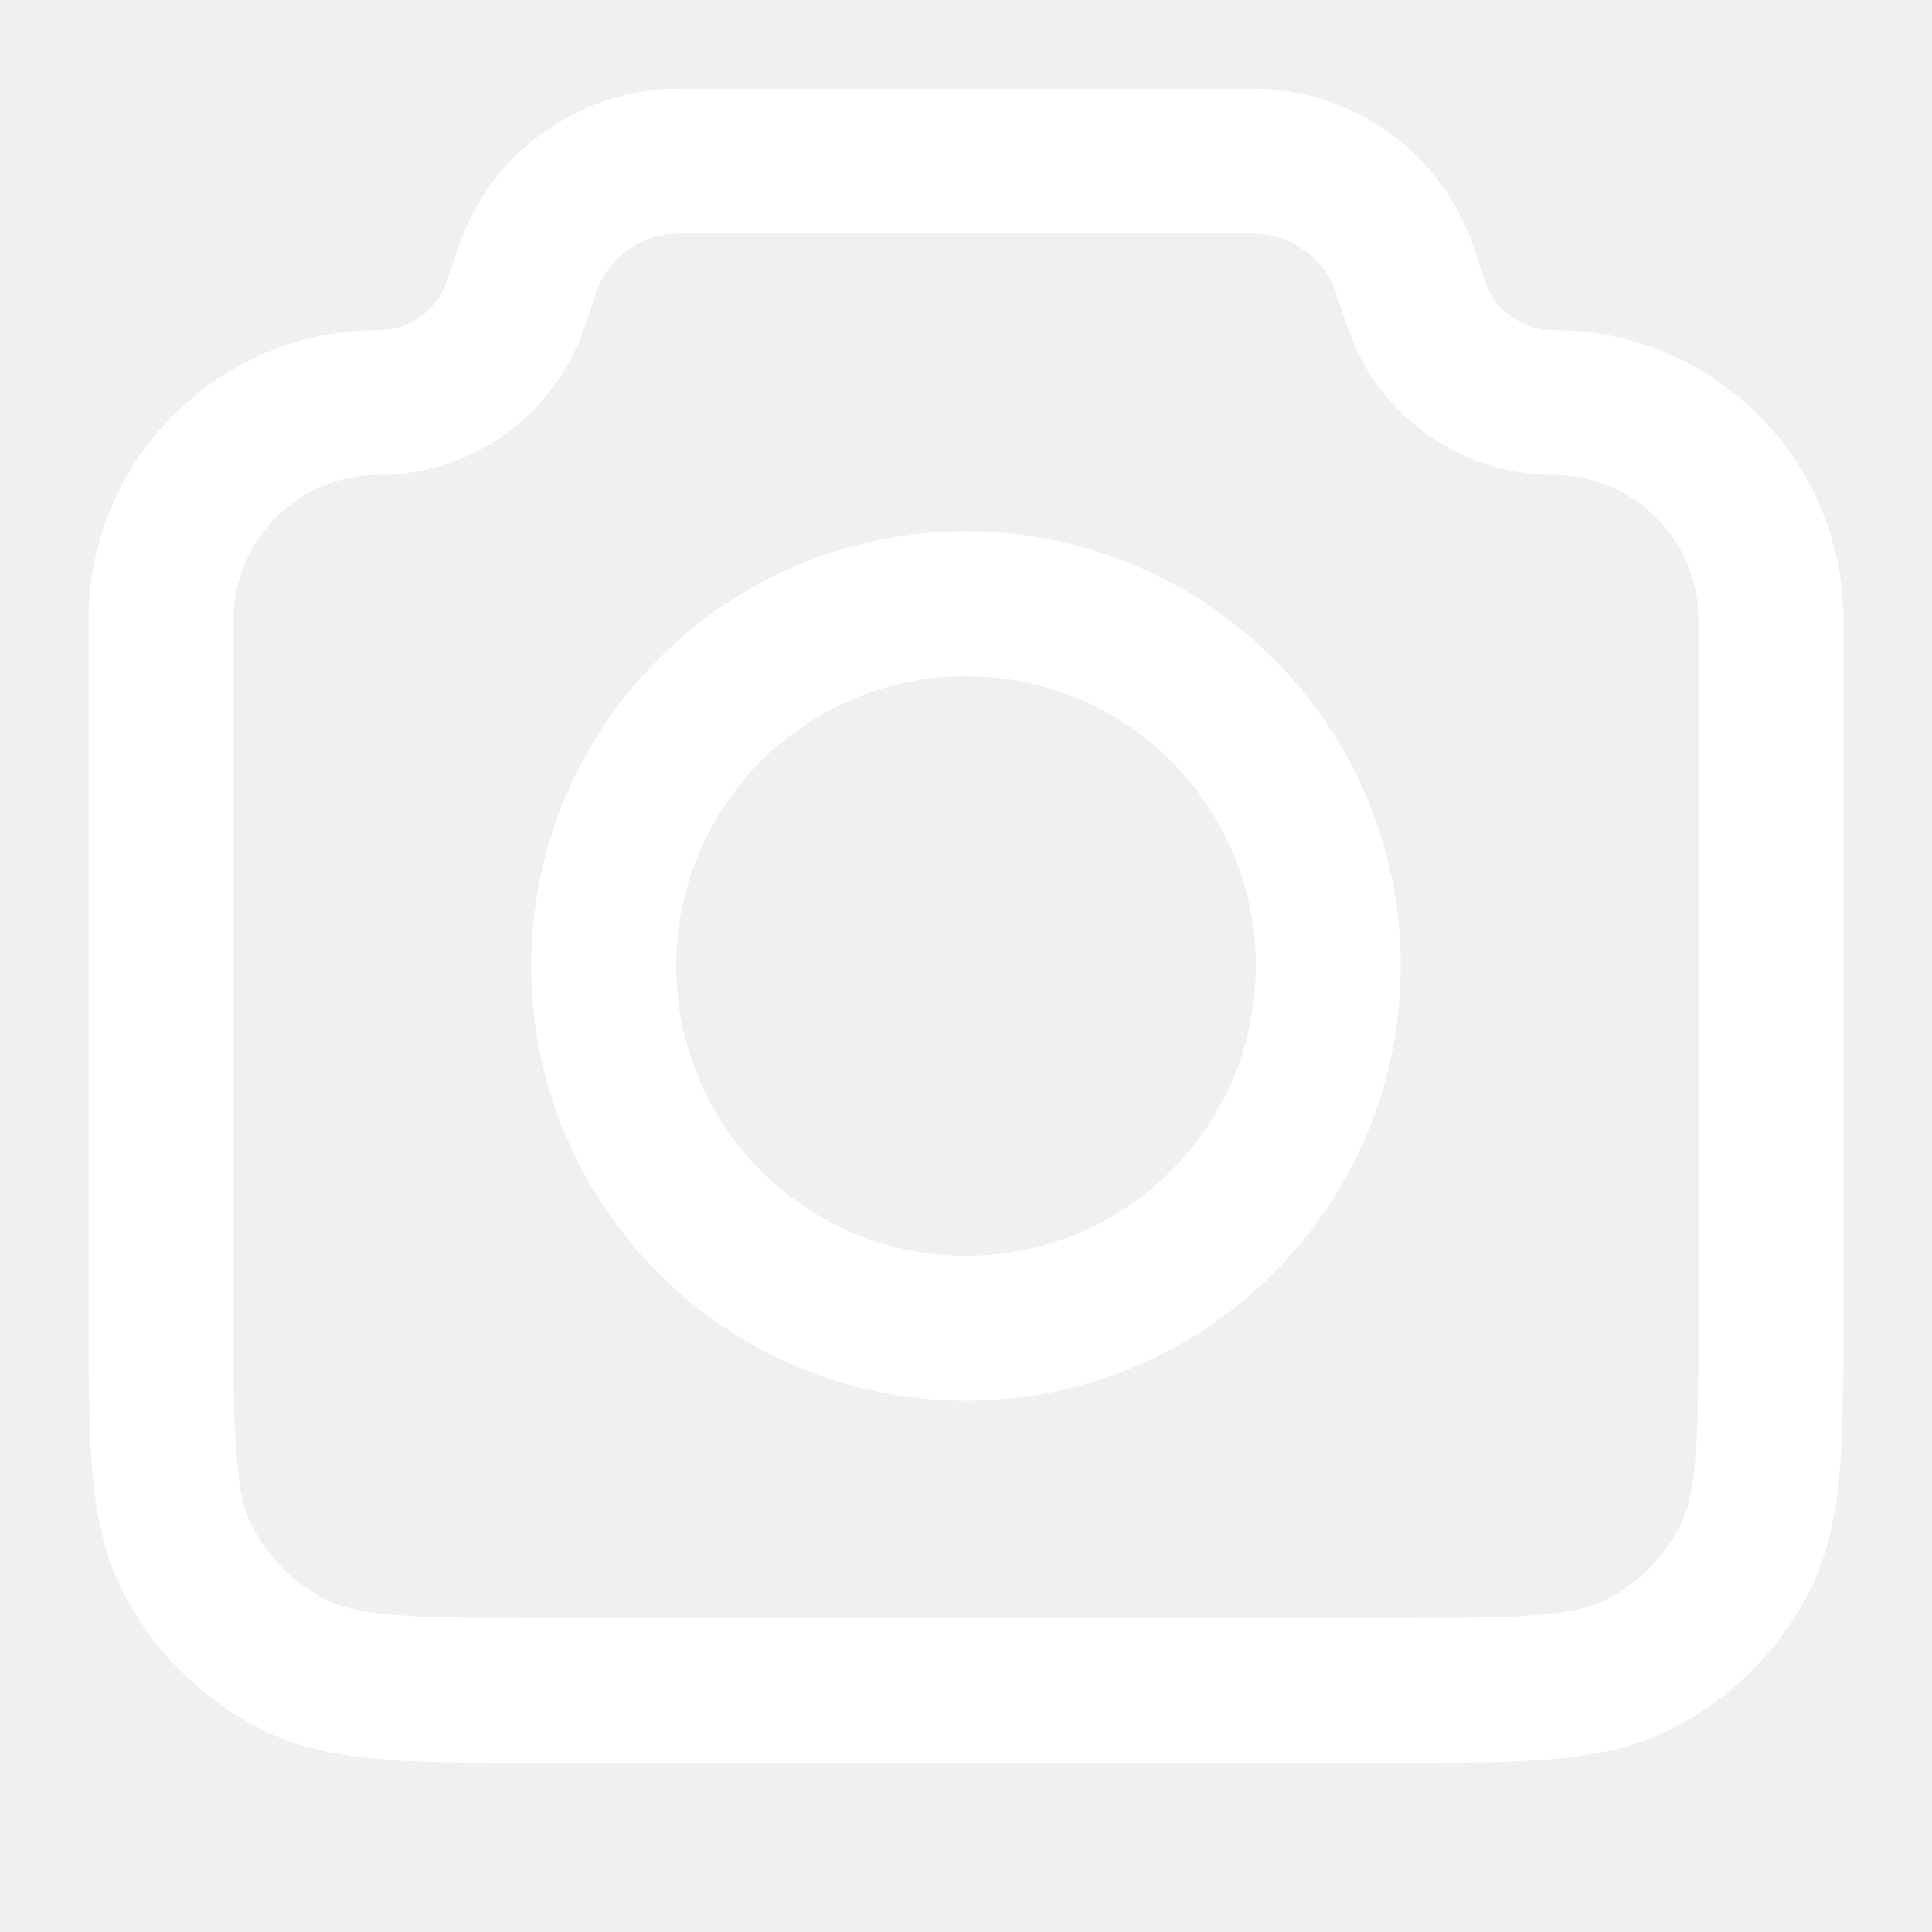
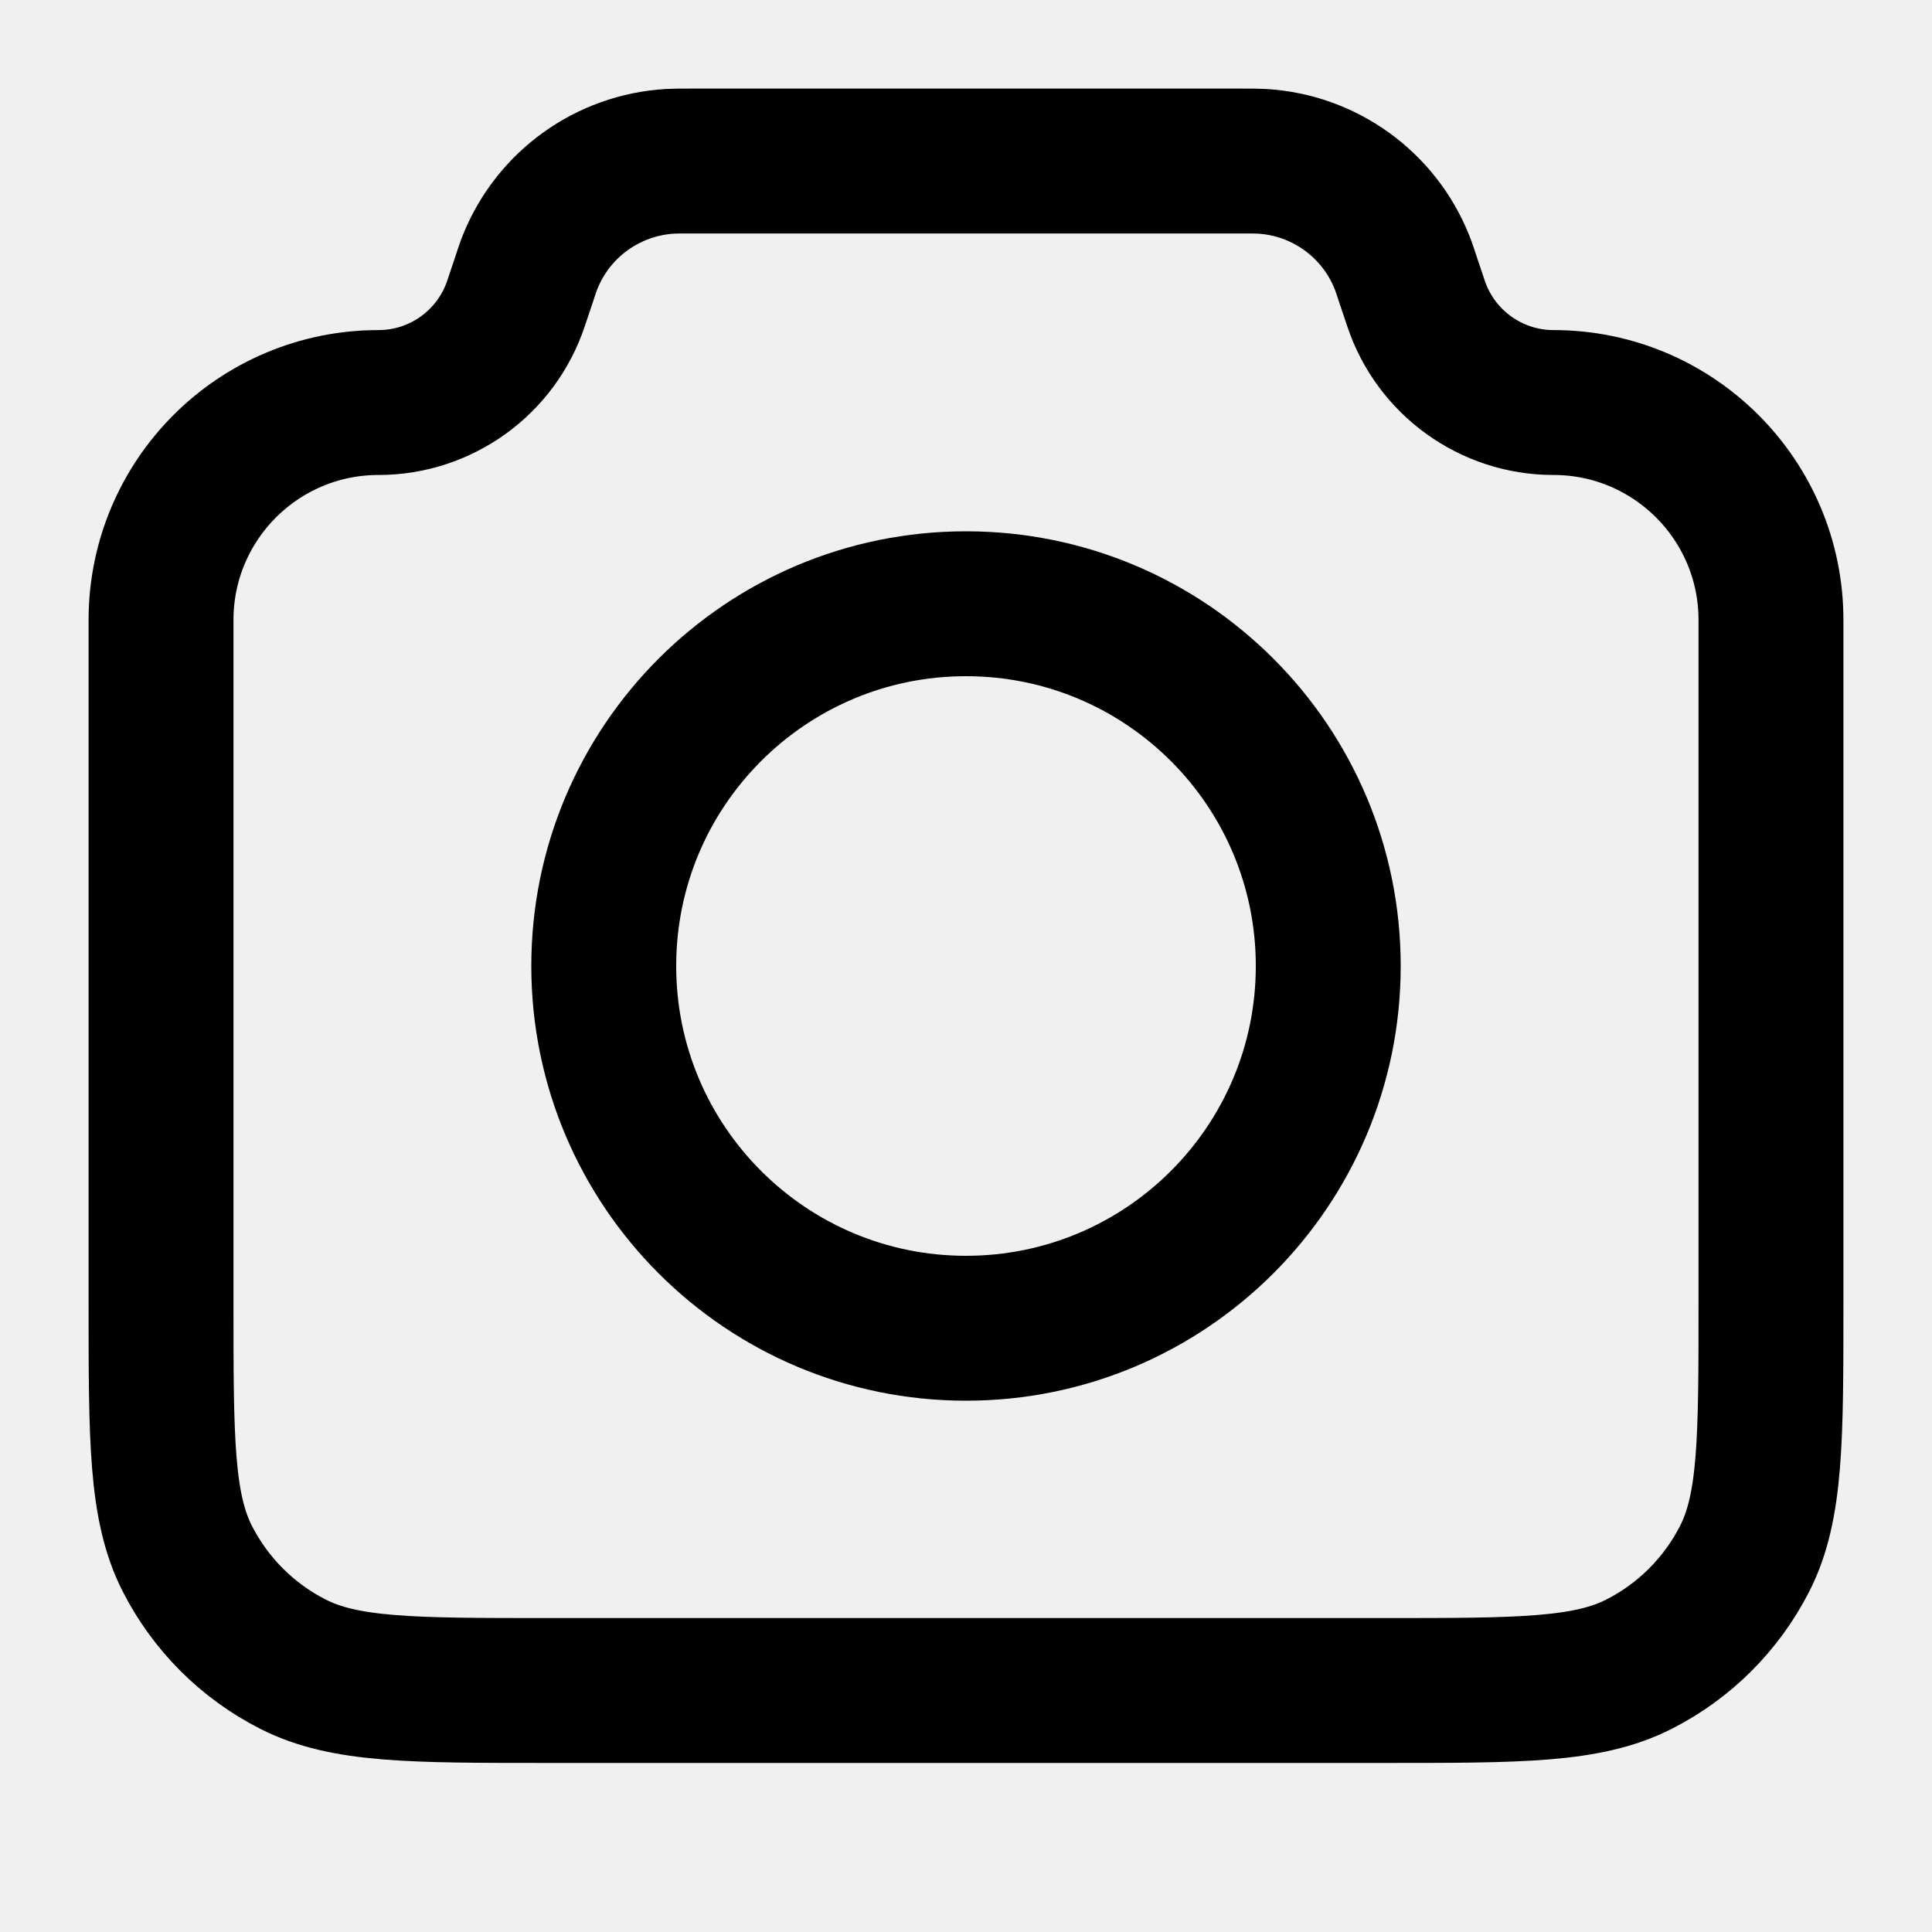
<svg xmlns="http://www.w3.org/2000/svg" width="20" height="20" viewBox="0 0 20 20" fill="none">
-   <path d="M1.667 6.418C1.667 5.175 2.675 4.167 3.918 4.167C4.564 4.167 5.138 3.753 5.342 3.14L5.417 2.917C5.452 2.811 5.469 2.758 5.488 2.712C5.728 2.114 6.291 1.709 6.934 1.67C6.984 1.667 7.04 1.667 7.151 1.667H12.849C12.96 1.667 13.016 1.667 13.066 1.67C13.709 1.709 14.272 2.114 14.512 2.712C14.531 2.758 14.548 2.811 14.583 2.917L14.658 3.14C14.862 3.753 15.436 4.167 16.082 4.167C17.325 4.167 18.333 5.175 18.333 6.418V13.5C18.333 14.9 18.333 15.6 18.061 16.135C17.821 16.605 17.439 16.988 16.968 17.227C16.433 17.5 15.733 17.5 14.333 17.5H5.667C4.267 17.5 3.566 17.5 3.032 17.227C2.561 16.988 2.179 16.605 1.939 16.135C1.667 15.6 1.667 14.9 1.667 13.5V6.418Z" stroke="white" stroke-width="1.5" stroke-linecap="round" stroke-linejoin="round" />
-   <path d="M10 13.75C12.071 13.75 13.75 12.071 13.75 10C13.75 7.929 12.071 6.25 10 6.25C7.929 6.25 6.25 7.929 6.25 10C6.25 12.071 7.929 13.75 10 13.75Z" stroke="white" stroke-width="1.5" stroke-linecap="round" stroke-linejoin="round" />
+   <path d="M1.667 6.418C1.667 5.175 2.675 4.167 3.918 4.167C4.564 4.167 5.138 3.753 5.342 3.14L5.417 2.917C5.452 2.811 5.469 2.758 5.488 2.712C5.728 2.114 6.291 1.709 6.934 1.67C6.984 1.667 7.04 1.667 7.151 1.667H12.849C12.96 1.667 13.016 1.667 13.066 1.67C13.709 1.709 14.272 2.114 14.512 2.712C14.531 2.758 14.548 2.811 14.583 2.917L14.658 3.14C14.862 3.753 15.436 4.167 16.082 4.167C17.325 4.167 18.333 5.175 18.333 6.418V13.5C18.333 14.9 18.333 15.6 18.061 16.135C17.821 16.605 17.439 16.988 16.968 17.227C16.433 17.5 15.733 17.5 14.333 17.5H5.667C4.267 17.5 3.566 17.5 3.032 17.227C2.561 16.988 2.179 16.605 1.939 16.135C1.667 15.6 1.667 14.9 1.667 13.5V6.418Z" stroke="black" stroke-width="1.5" stroke-linecap="round" stroke-linejoin="round" />
+   <path d="M10 13.75C12.071 13.75 13.75 12.071 13.75 10C13.75 7.929 12.071 6.25 10 6.25C7.929 6.25 6.25 7.929 6.25 10C6.25 12.071 7.929 13.75 10 13.75Z" stroke="black" stroke-width="1.5" stroke-linecap="round" stroke-linejoin="round" />
</svg>
